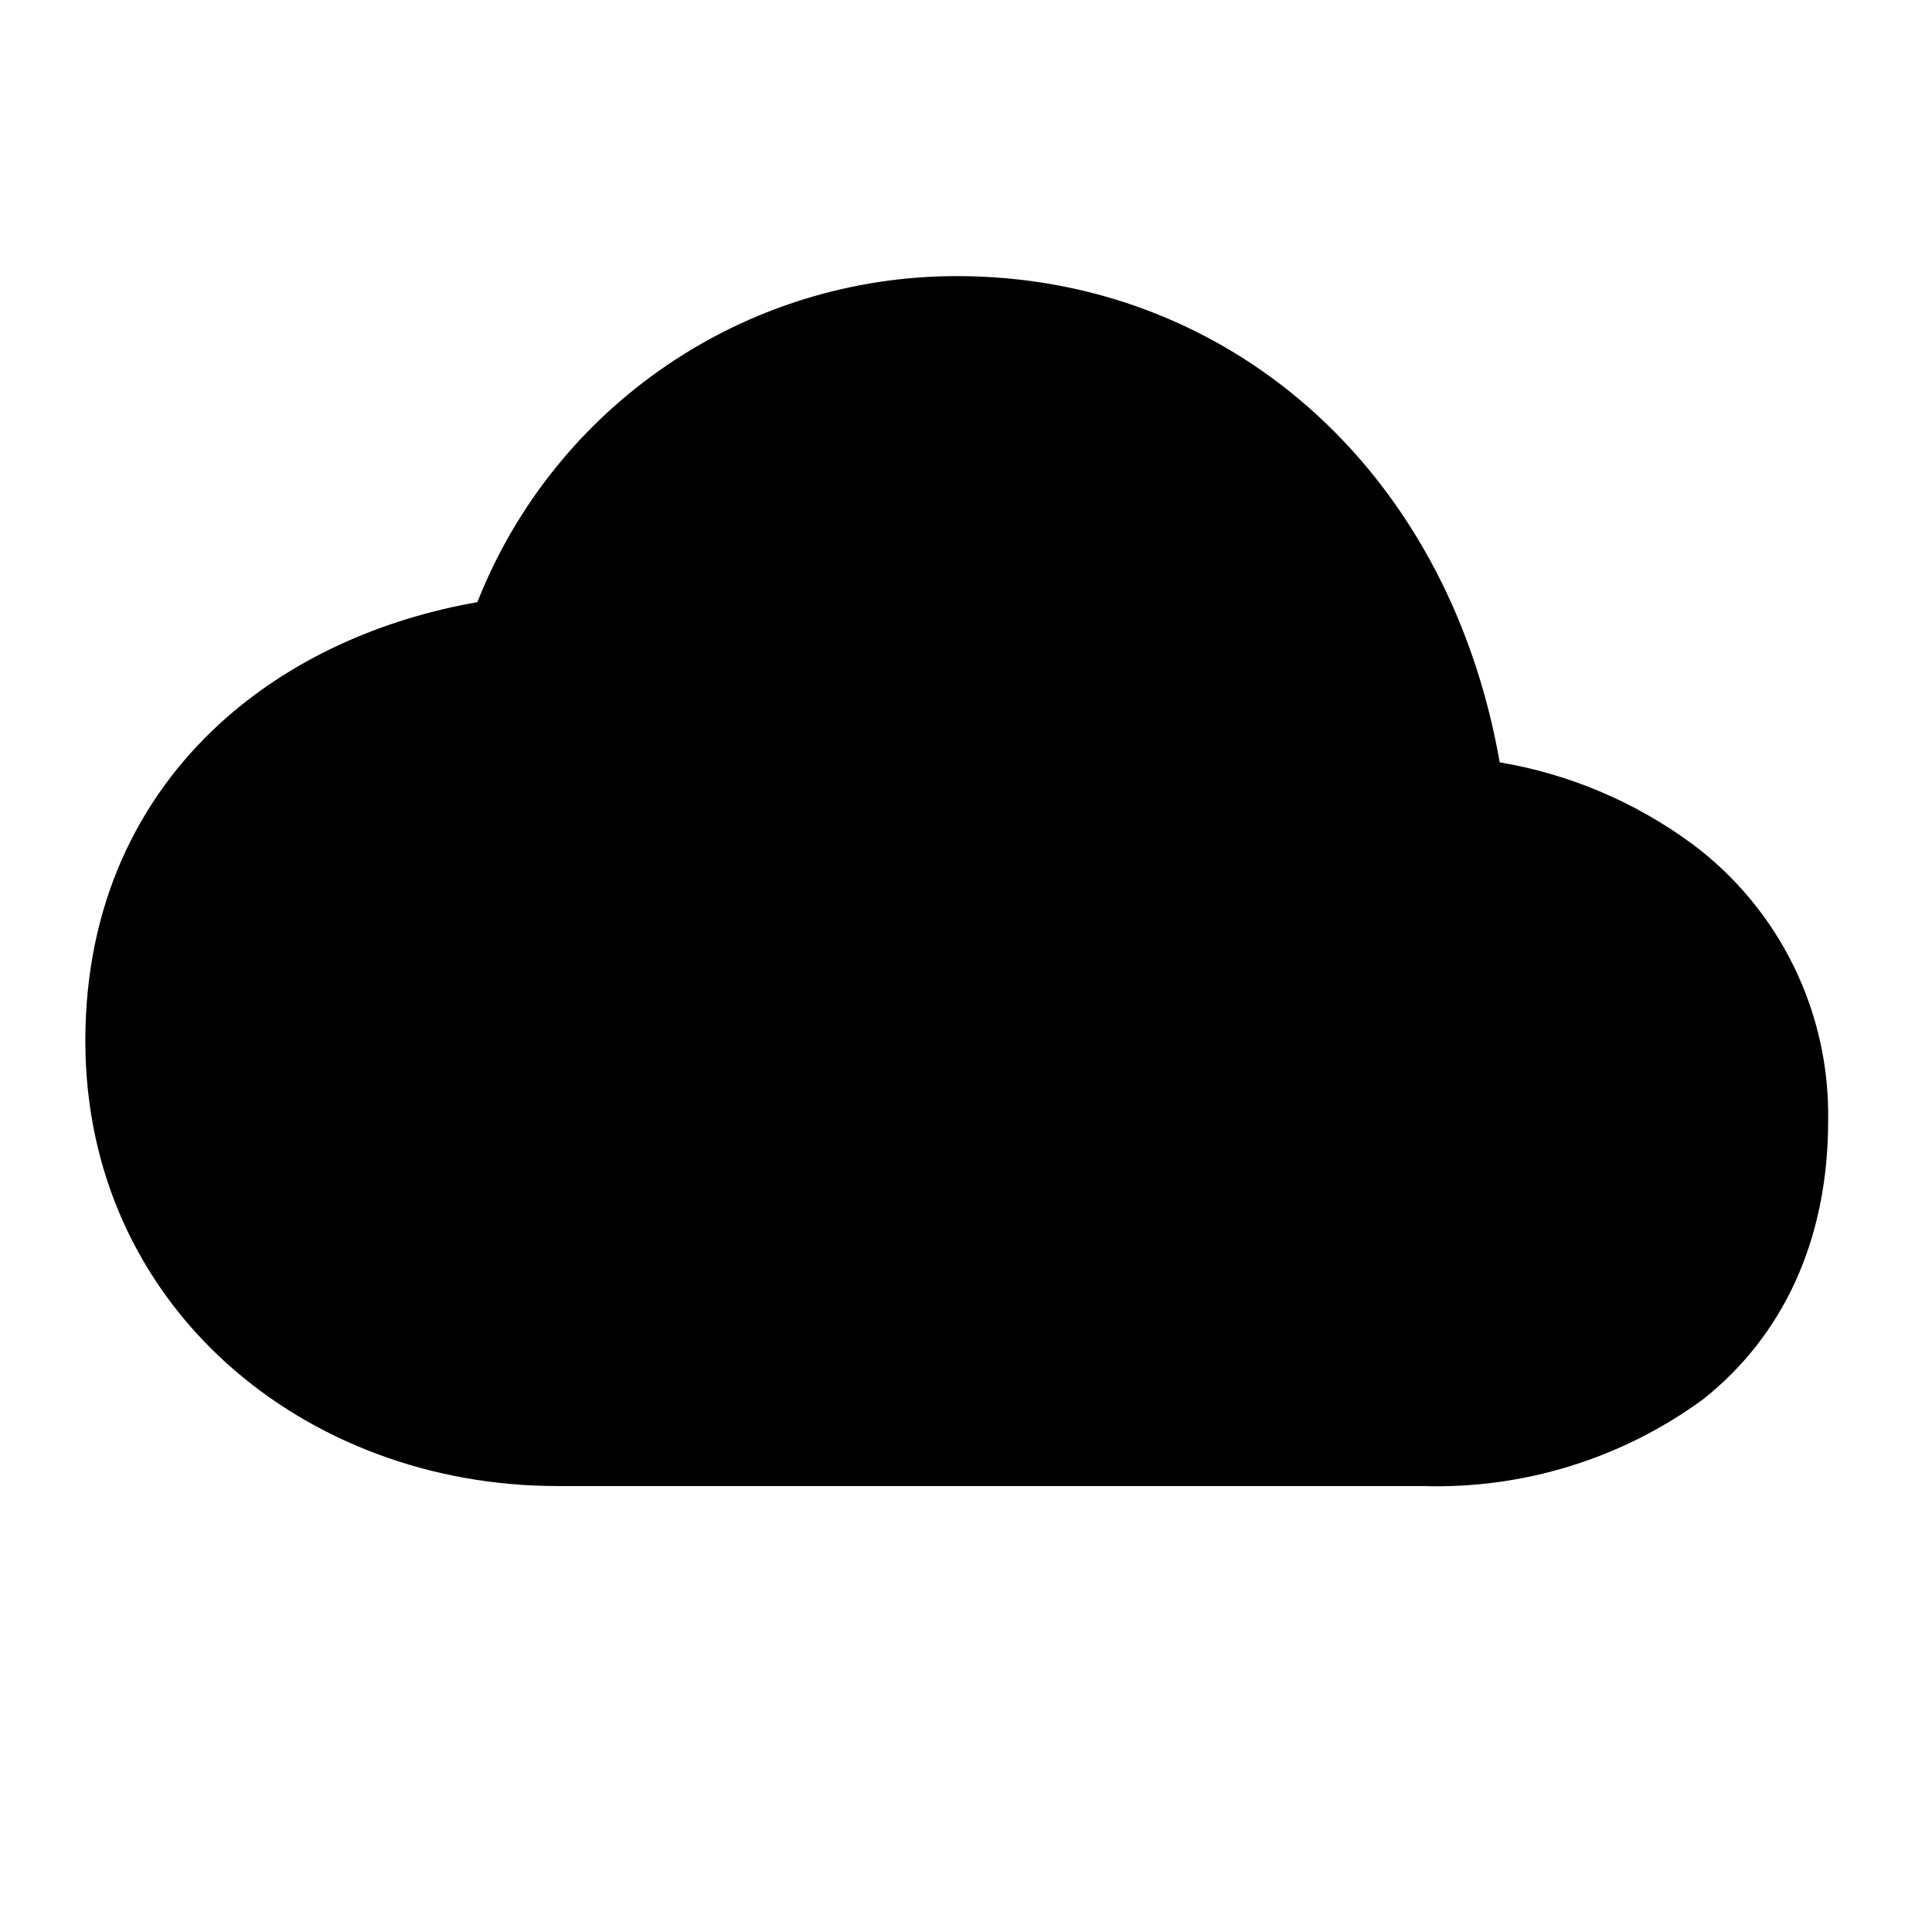
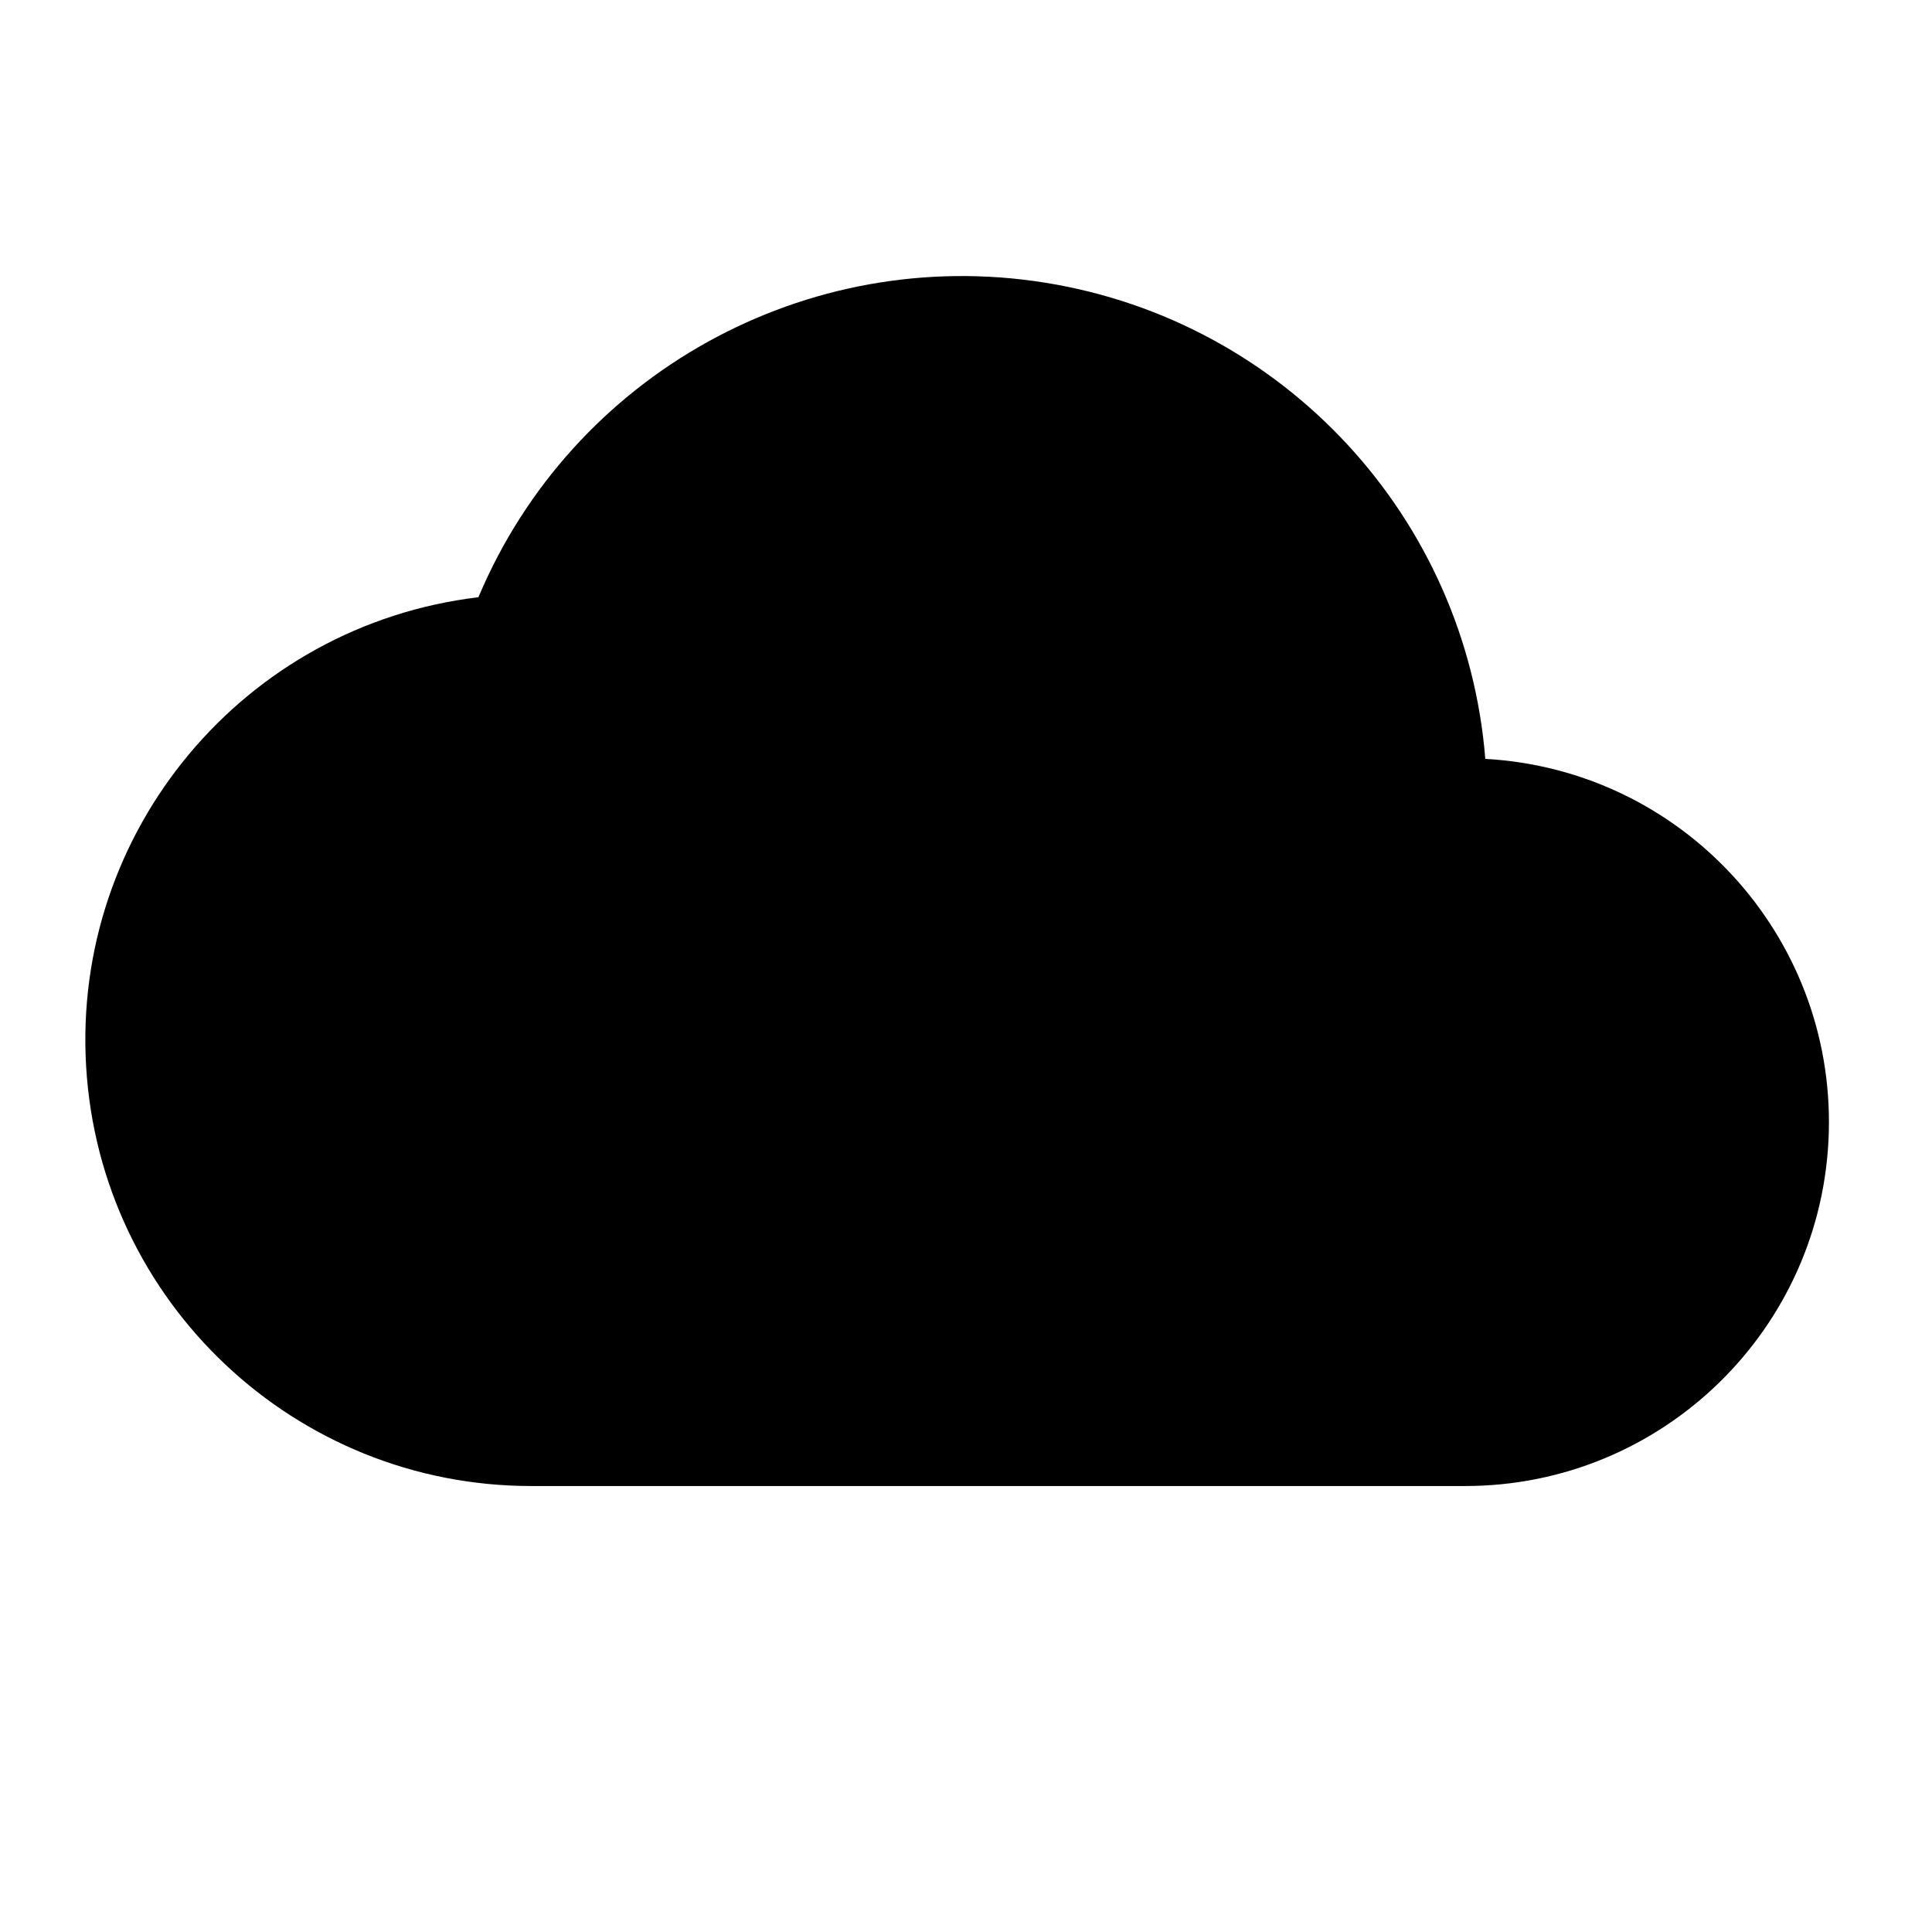
<svg xmlns="http://www.w3.org/2000/svg" viewBox="0 0 24 24" width="24" height="24">
-   <path d="M11.89 3.43c3.31 0 6.09 2.34 6.74 6.04a5.6 5.6 0 0 1 2.4 1.02 4.2 4.2 0 0 1 1.68 3.43c0 1.5-.57 2.68-1.55 3.46a5.6 5.6 0 0 1-3.49 1.08H6.92c-3.14 0-5.86-2.23-5.86-5.53 0-1.67.64-3 1.68-3.95.88-.8 2-1.29 3.19-1.5a6.4 6.4 0 0 1 5.96-4.05" />
+   <path d="M6.6 18.46L18.2 18.46A4.52 4.52 0 0 0 22.718 14.066A4.52 4.52 0 0 0 18.451 9.427A6.52 6.52 0 0 0 12.985 3.512A6.52 6.52 0 0 0 5.943 7.419A5.54 5.54 0 0 0 1.07 13.249A5.54 5.54 0 0 0 6.6 18.46Z" />
</svg>
